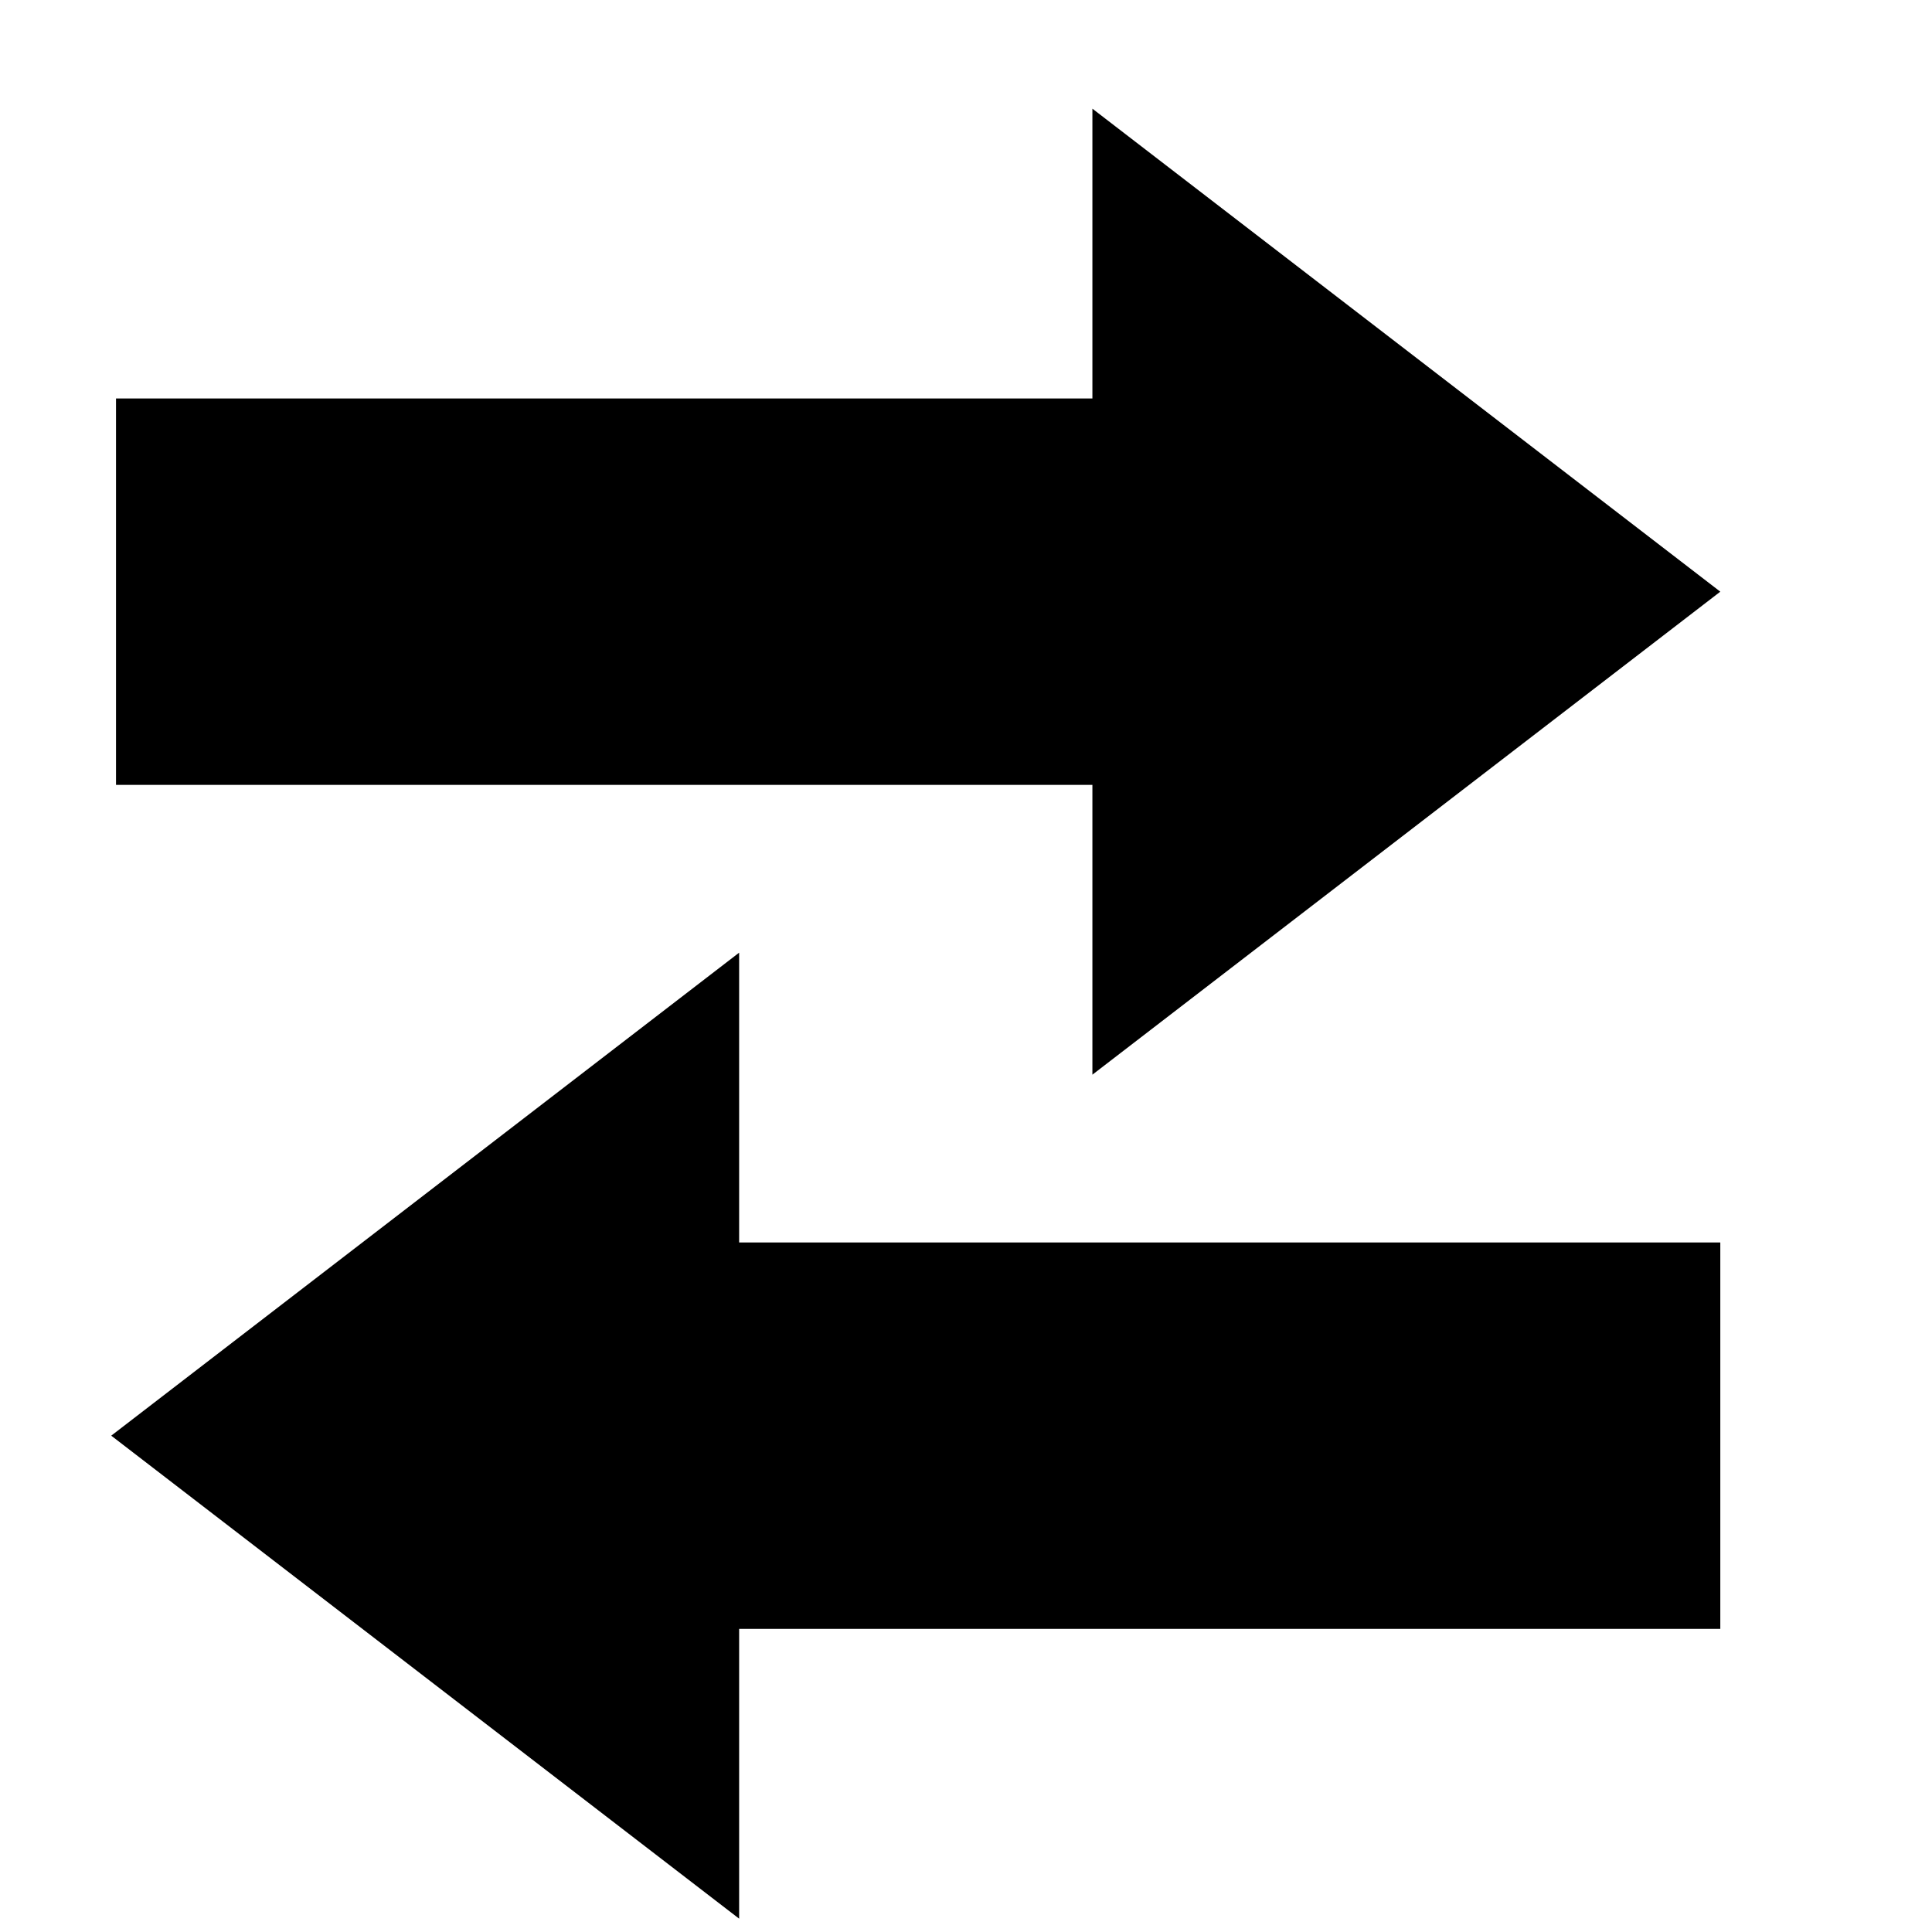
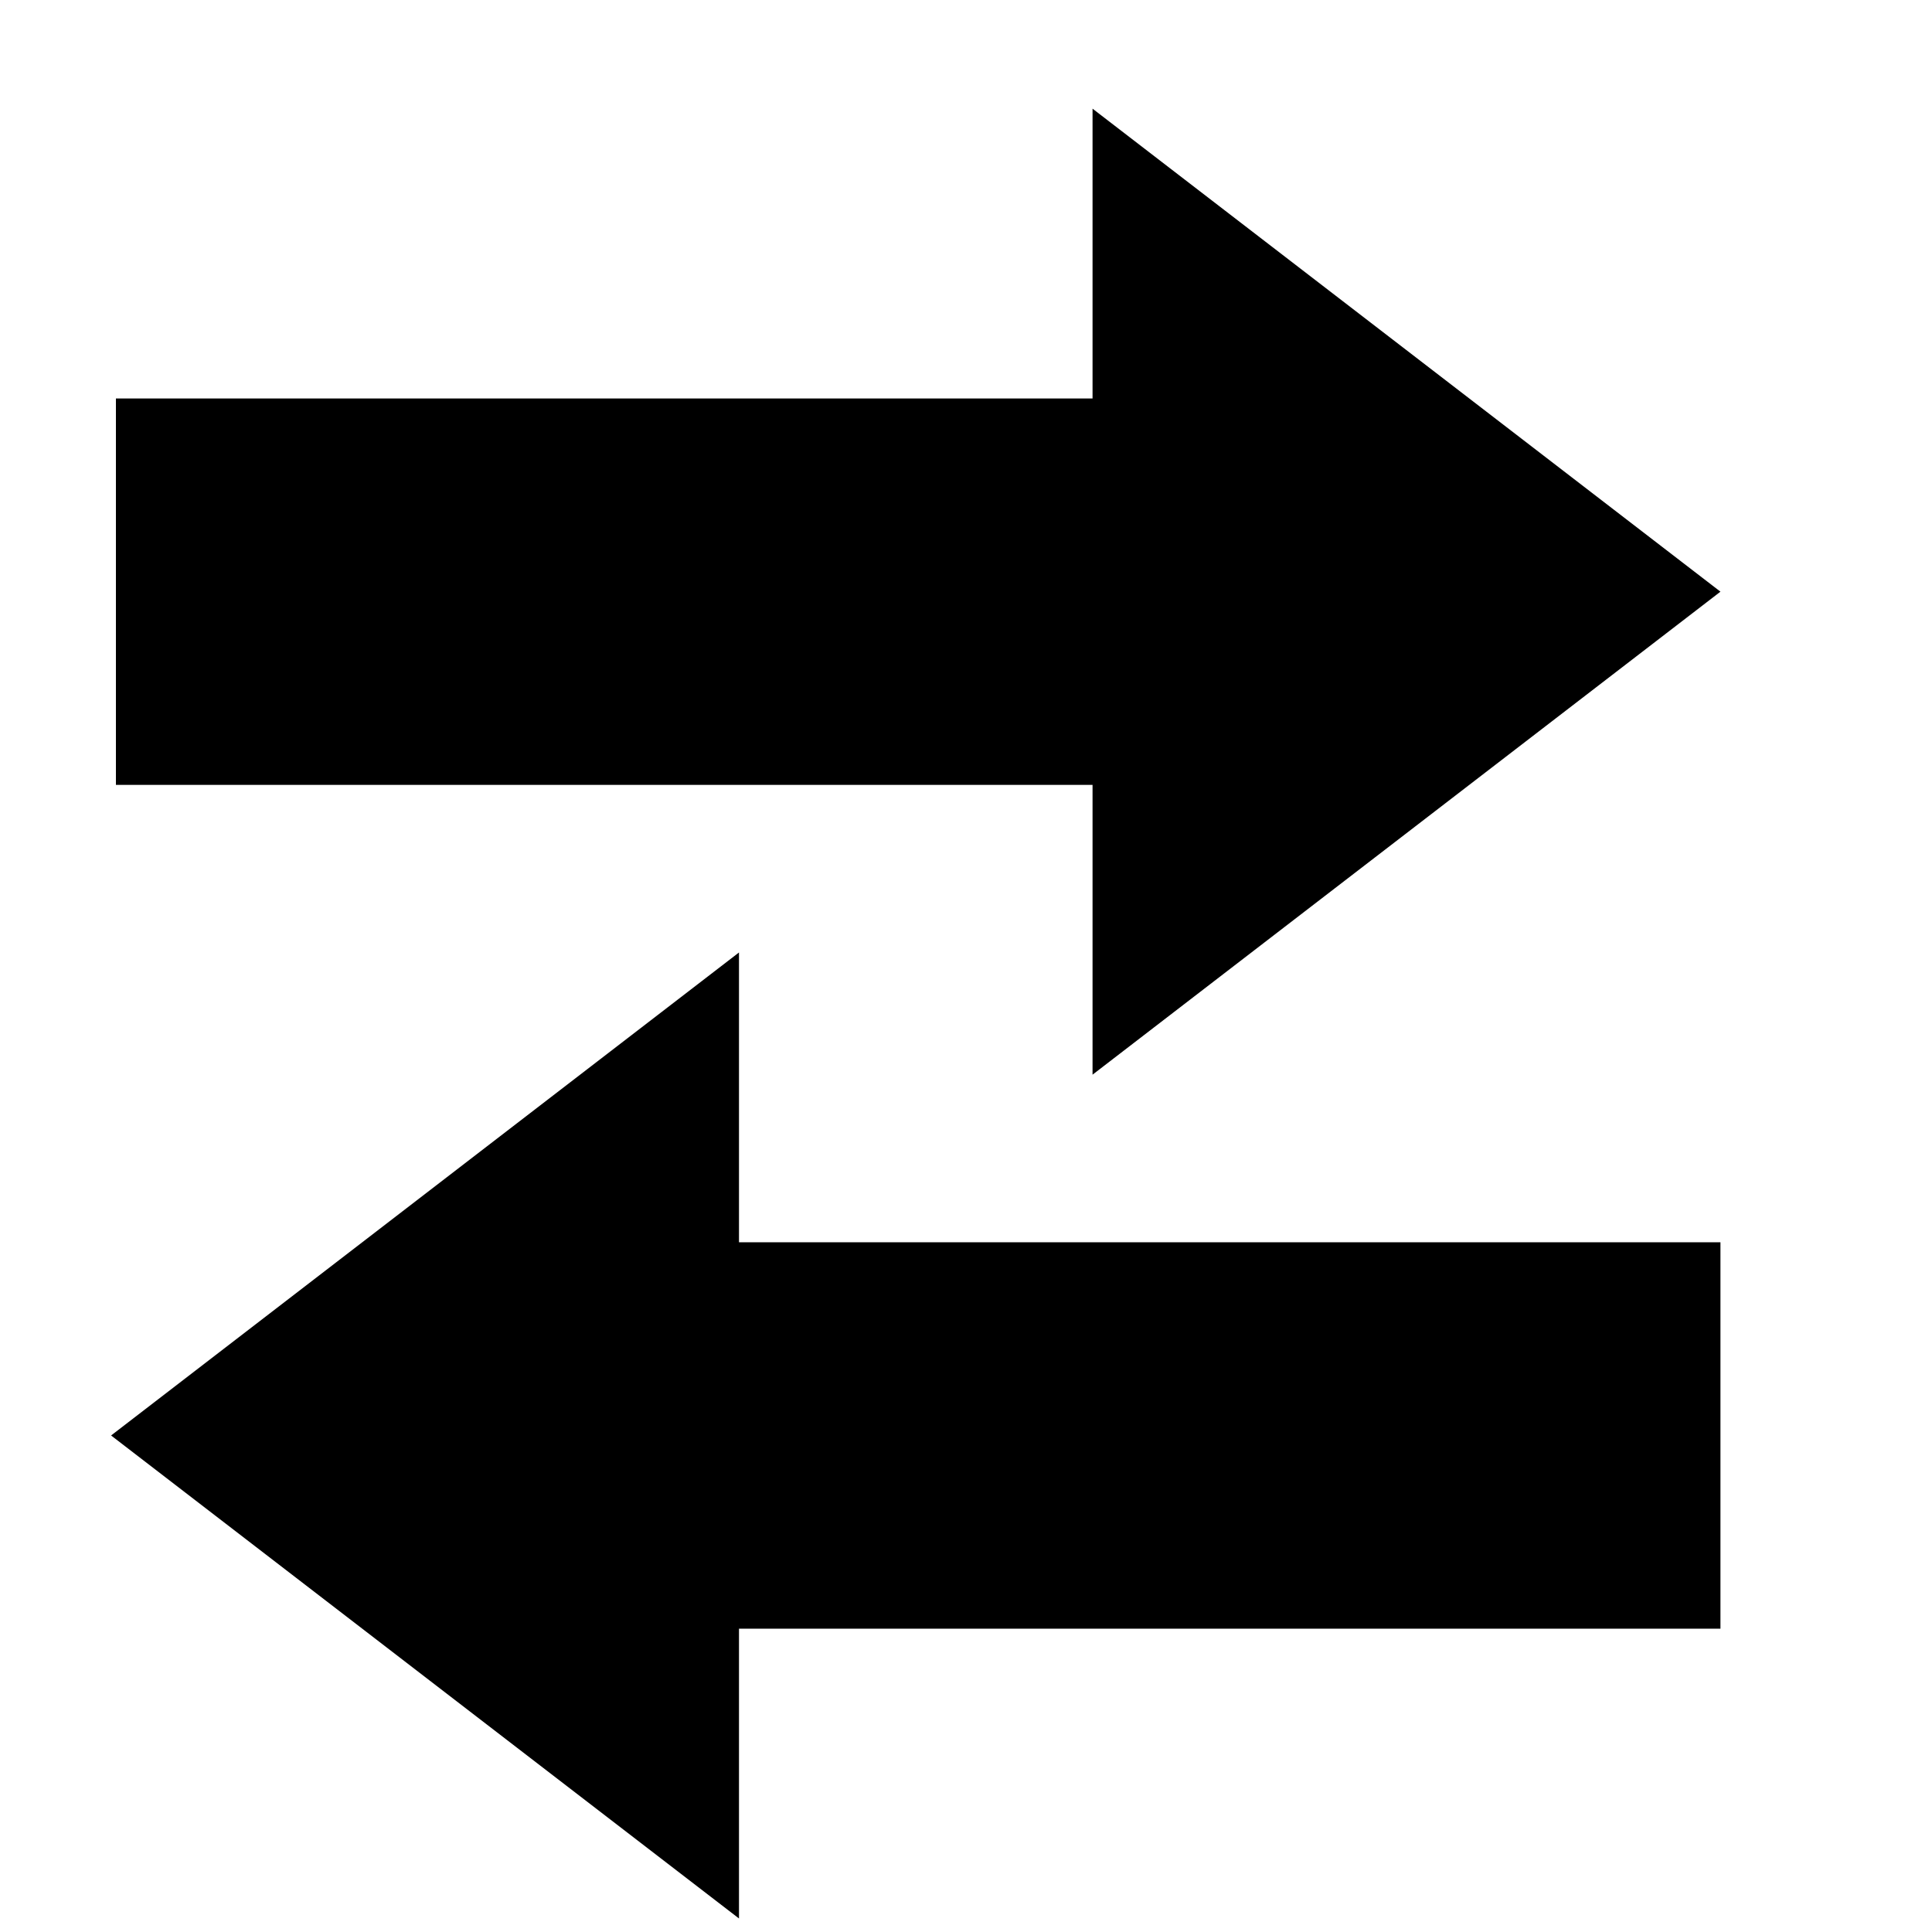
<svg xmlns="http://www.w3.org/2000/svg" width="40" height="40" viewBox="-2 -2 40 40">
-   <path class="left" d="M.402 6.25h27.193v8H.402z" />
-   <path class="left" d="M20.617.25l13 10-13 10v-20z" />
-   <path class="right" d="M33.617 23.724H8.704v8h24.913z" />
-   <path class="right" d="M13.303 17.724l-13 10 13 10v-20z" />
+   <path class="left" d="M.4 6.25h27.2v8H.4z" />
+   <path class="left" d="M20.62.25l13 10-13 10v-20z" />
+   <path class="right" d="M33.62 23.72H8.7v8h24.92z" />
+   <path class="right" d="M13.3 17.72l-13 10 13 10v-20z" />
</svg>
